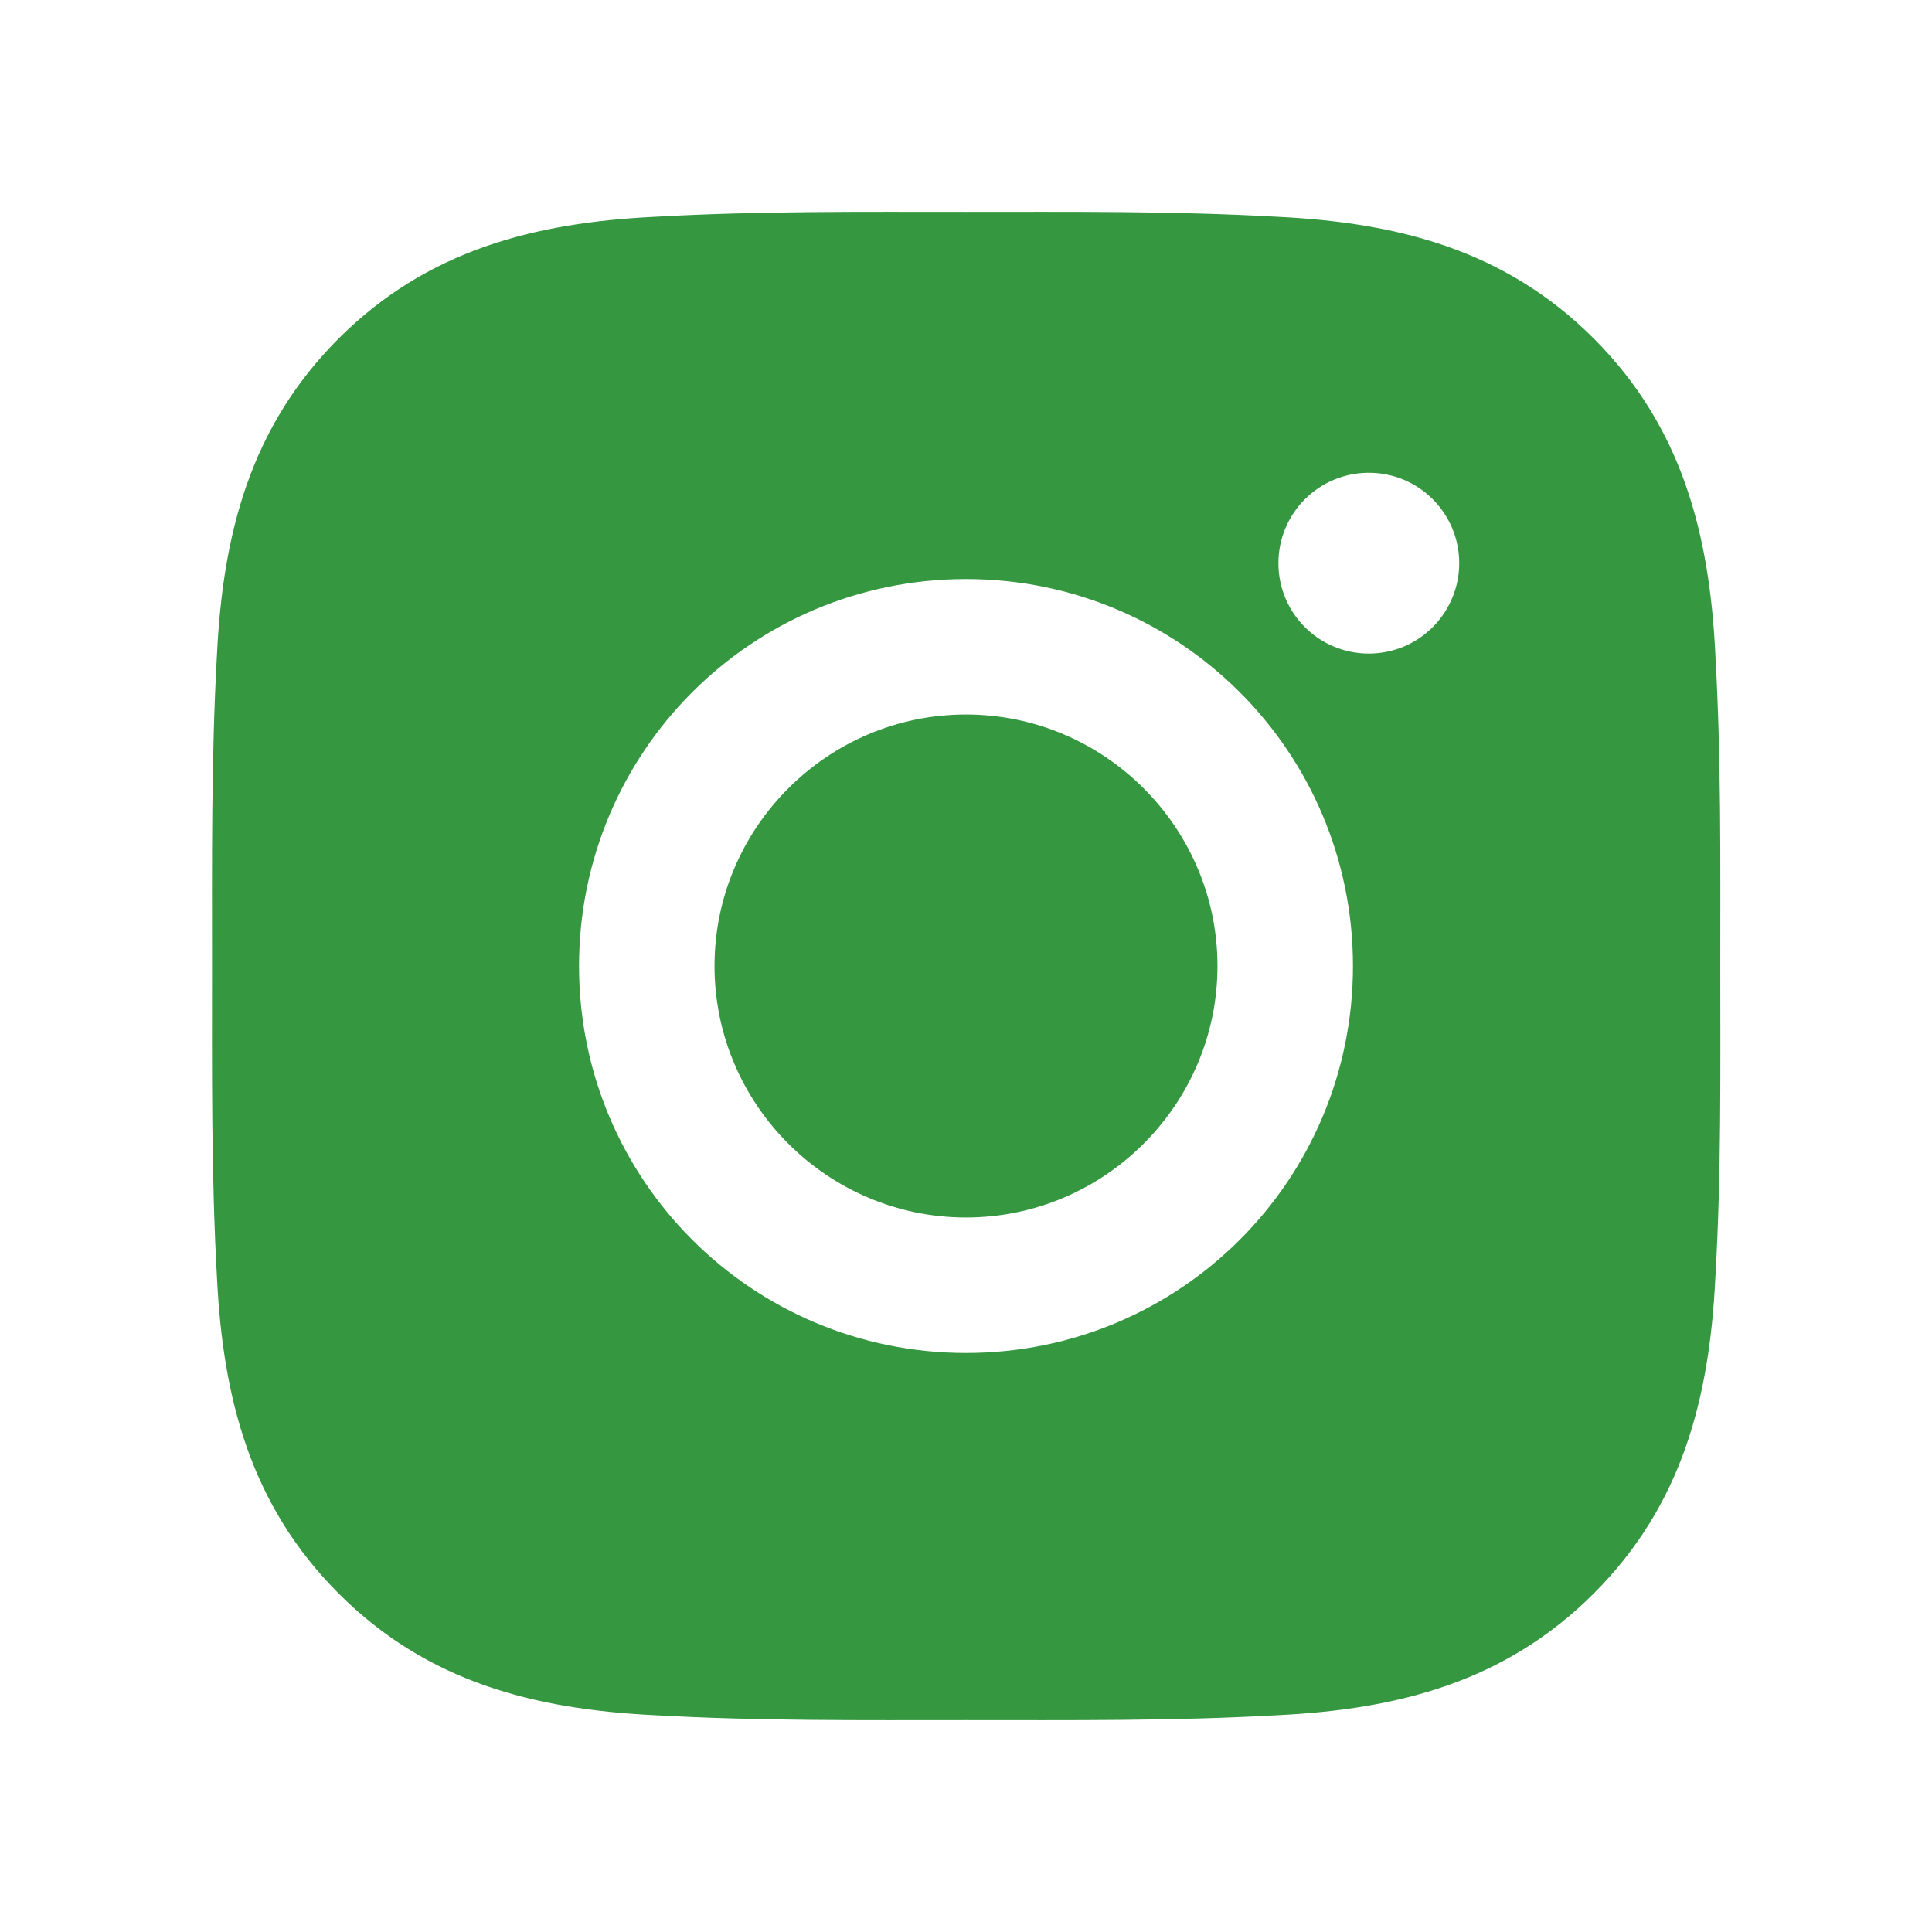
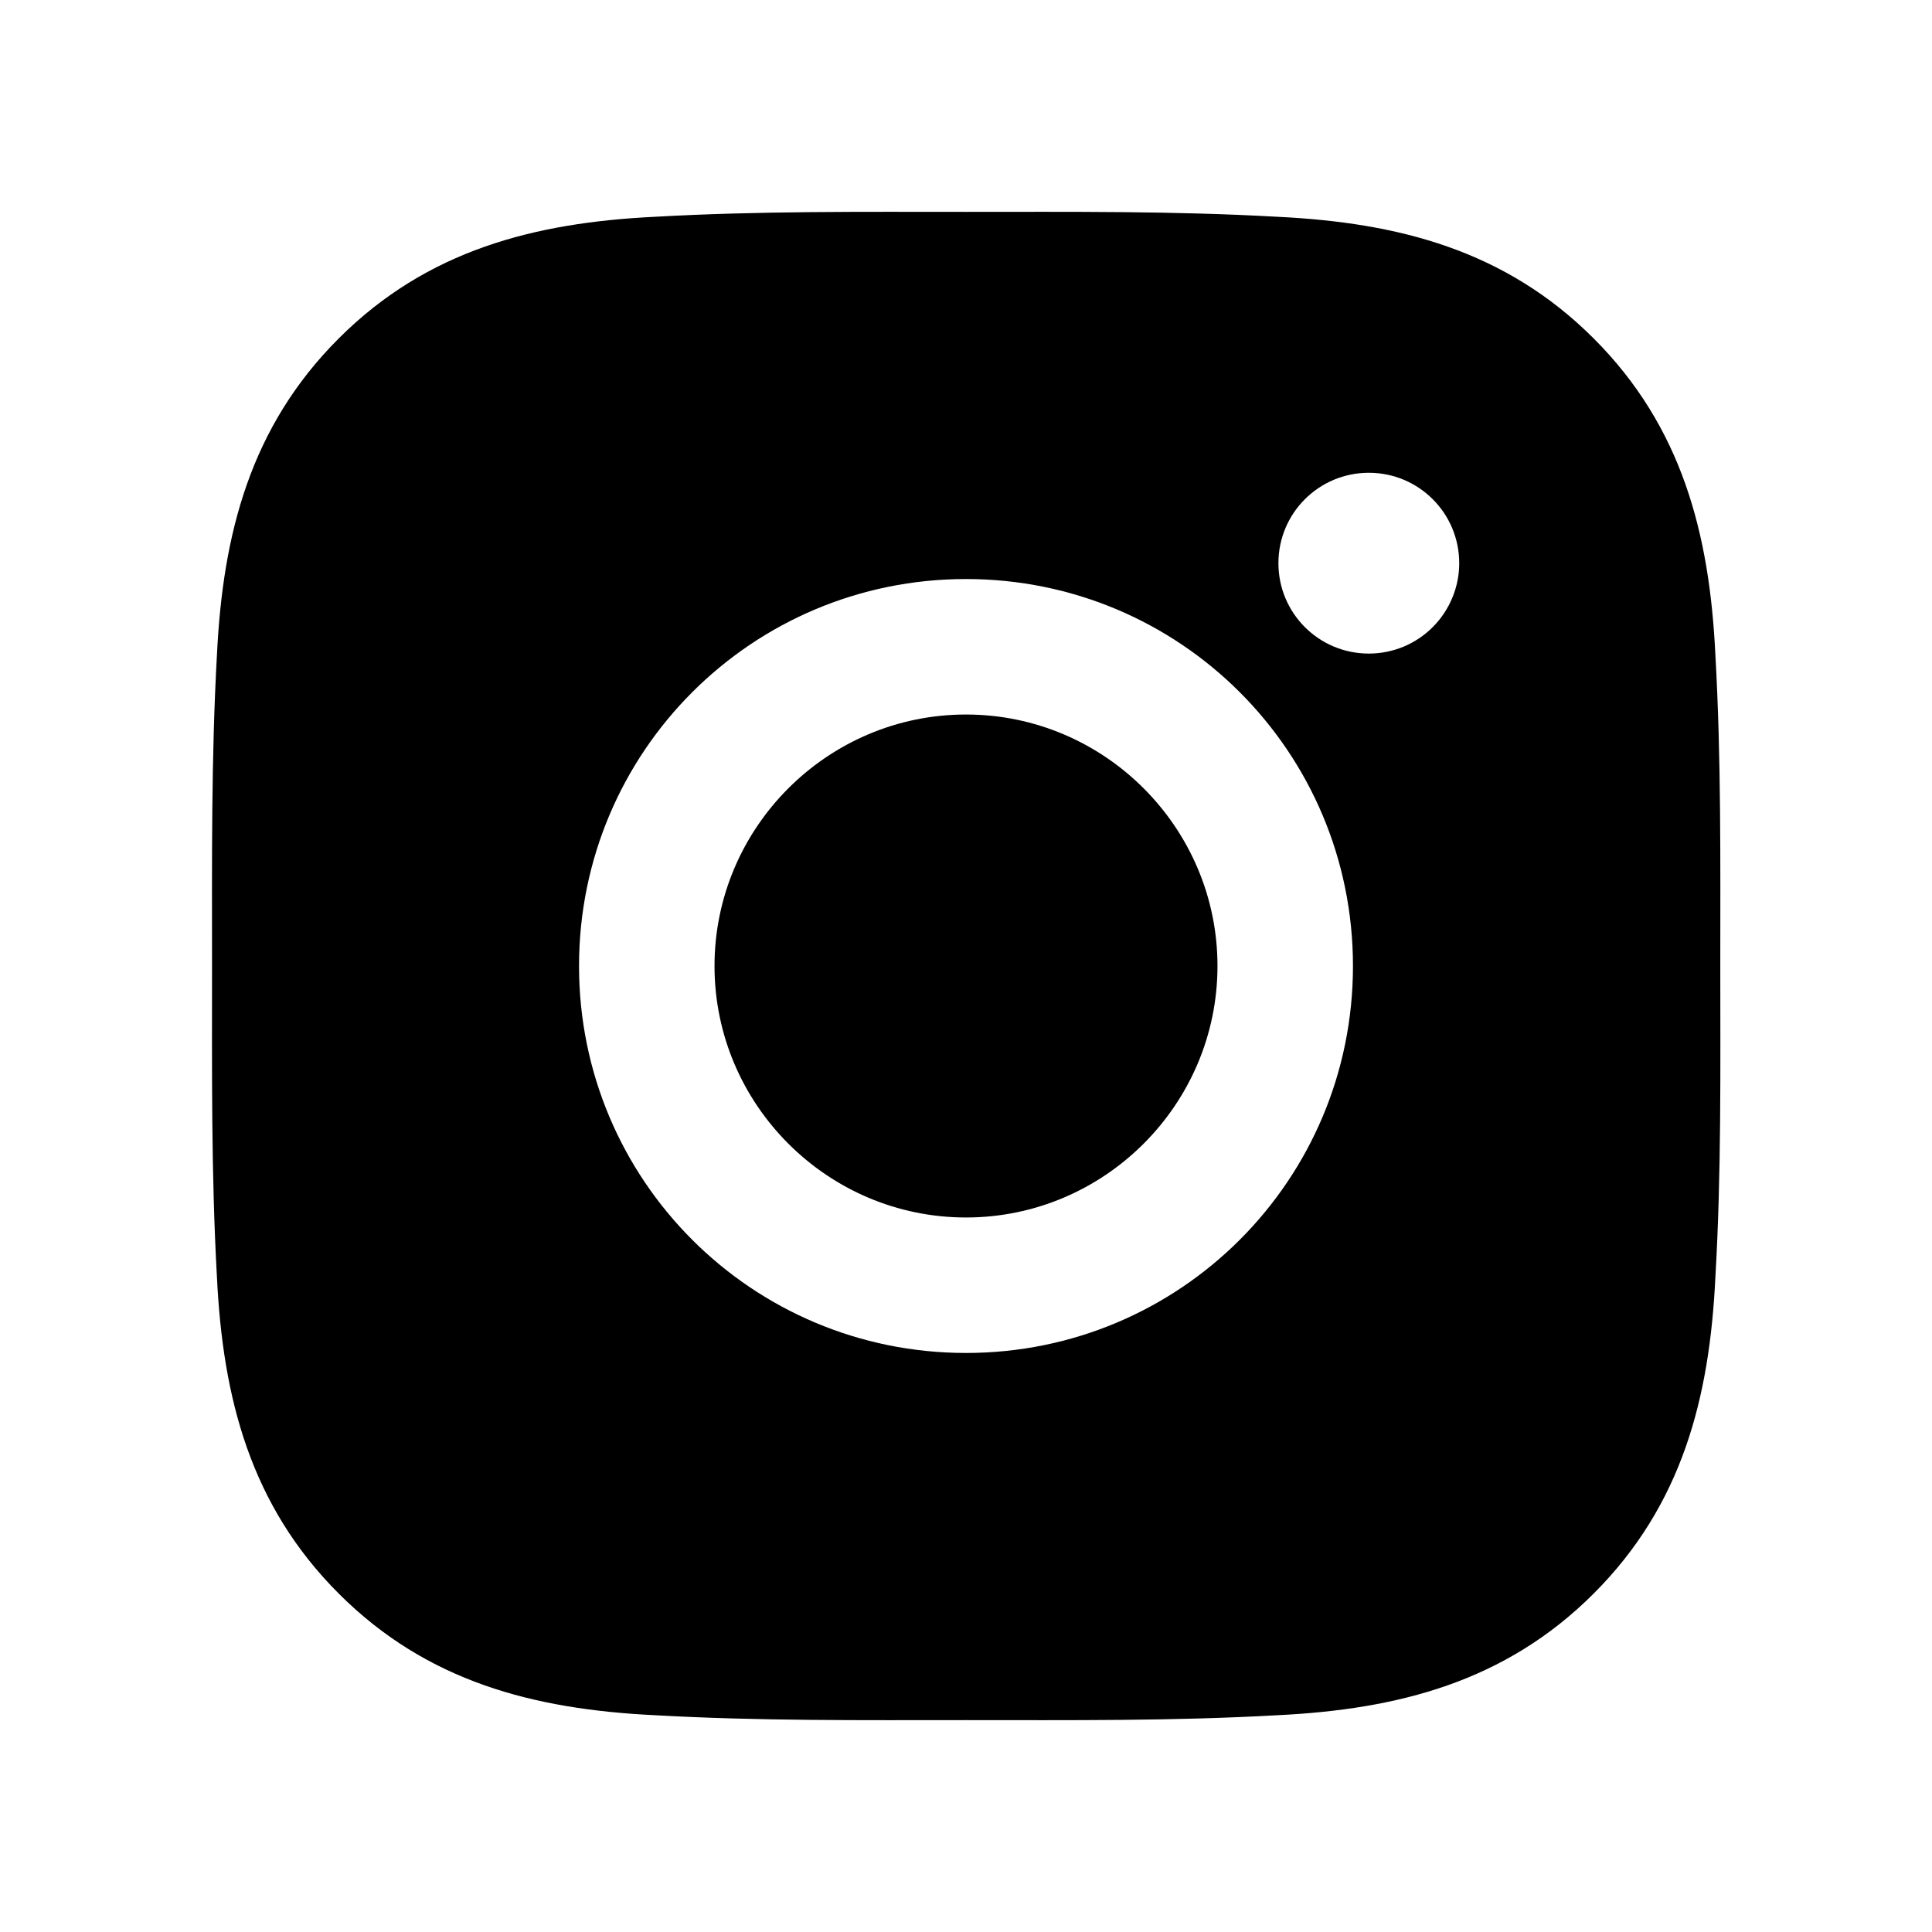
- <svg xmlns="http://www.w3.org/2000/svg" width="24" height="24" viewBox="0 0 24 24" fill="none">
-   <path d="M12 8.876C10.28 8.876 8.876 10.28 8.876 12C8.876 13.72 10.28 15.124 12 15.124C13.72 15.124 15.124 13.72 15.124 12C15.124 10.28 13.72 8.876 12 8.876ZM21.37 12C21.37 10.706 21.382 9.424 21.309 8.133C21.237 6.633 20.895 5.302 19.798 4.205C18.698 3.105 17.369 2.766 15.87 2.693C14.576 2.62 13.294 2.632 12.002 2.632C10.709 2.632 9.427 2.62 8.135 2.693C6.635 2.766 5.304 3.108 4.207 4.205C3.108 5.304 2.768 6.633 2.695 8.133C2.623 9.427 2.634 10.709 2.634 12C2.634 13.291 2.623 14.576 2.695 15.867C2.768 17.367 3.11 18.698 4.207 19.795C5.306 20.895 6.635 21.234 8.135 21.307C9.429 21.38 10.711 21.368 12.002 21.368C13.296 21.368 14.578 21.38 15.87 21.307C17.369 21.234 18.701 20.892 19.798 19.795C20.897 18.696 21.237 17.367 21.309 15.867C21.384 14.576 21.37 13.294 21.37 12ZM12 16.807C9.34 16.807 7.193 14.66 7.193 12C7.193 9.34 9.34 7.193 12 7.193C14.66 7.193 16.807 9.34 16.807 12C16.807 14.66 14.66 16.807 12 16.807ZM17.004 8.119C16.383 8.119 15.881 7.617 15.881 6.996C15.881 6.375 16.383 5.873 17.004 5.873C17.625 5.873 18.127 6.375 18.127 6.996C18.127 7.144 18.098 7.29 18.041 7.426C17.985 7.562 17.902 7.686 17.798 7.79C17.694 7.895 17.57 7.977 17.434 8.034C17.297 8.09 17.151 8.119 17.004 8.119Z" fill="#359740" />
+ <svg xmlns="http://www.w3.org/2000/svg" width="24" height="24" viewBox="0 0 24 24">
+   <path d="M12 8.876C10.28 8.876 8.876 10.28 8.876 12C8.876 13.72 10.28 15.124 12 15.124C13.72 15.124 15.124 13.72 15.124 12C15.124 10.28 13.72 8.876 12 8.876ZM21.37 12C21.37 10.706 21.382 9.424 21.309 8.133C21.237 6.633 20.895 5.302 19.798 4.205C18.698 3.105 17.369 2.766 15.87 2.693C14.576 2.62 13.294 2.632 12.002 2.632C10.709 2.632 9.427 2.62 8.135 2.693C6.635 2.766 5.304 3.108 4.207 4.205C3.108 5.304 2.768 6.633 2.695 8.133C2.623 9.427 2.634 10.709 2.634 12C2.634 13.291 2.623 14.576 2.695 15.867C2.768 17.367 3.11 18.698 4.207 19.795C5.306 20.895 6.635 21.234 8.135 21.307C9.429 21.38 10.711 21.368 12.002 21.368C13.296 21.368 14.578 21.38 15.87 21.307C17.369 21.234 18.701 20.892 19.798 19.795C20.897 18.696 21.237 17.367 21.309 15.867C21.384 14.576 21.37 13.294 21.37 12ZM12 16.807C9.34 16.807 7.193 14.66 7.193 12C7.193 9.34 9.34 7.193 12 7.193C14.66 7.193 16.807 9.34 16.807 12C16.807 14.66 14.66 16.807 12 16.807ZM17.004 8.119C16.383 8.119 15.881 7.617 15.881 6.996C15.881 6.375 16.383 5.873 17.004 5.873C17.625 5.873 18.127 6.375 18.127 6.996C18.127 7.144 18.098 7.29 18.041 7.426C17.985 7.562 17.902 7.686 17.798 7.79C17.694 7.895 17.57 7.977 17.434 8.034C17.297 8.09 17.151 8.119 17.004 8.119Z" />
</svg>
